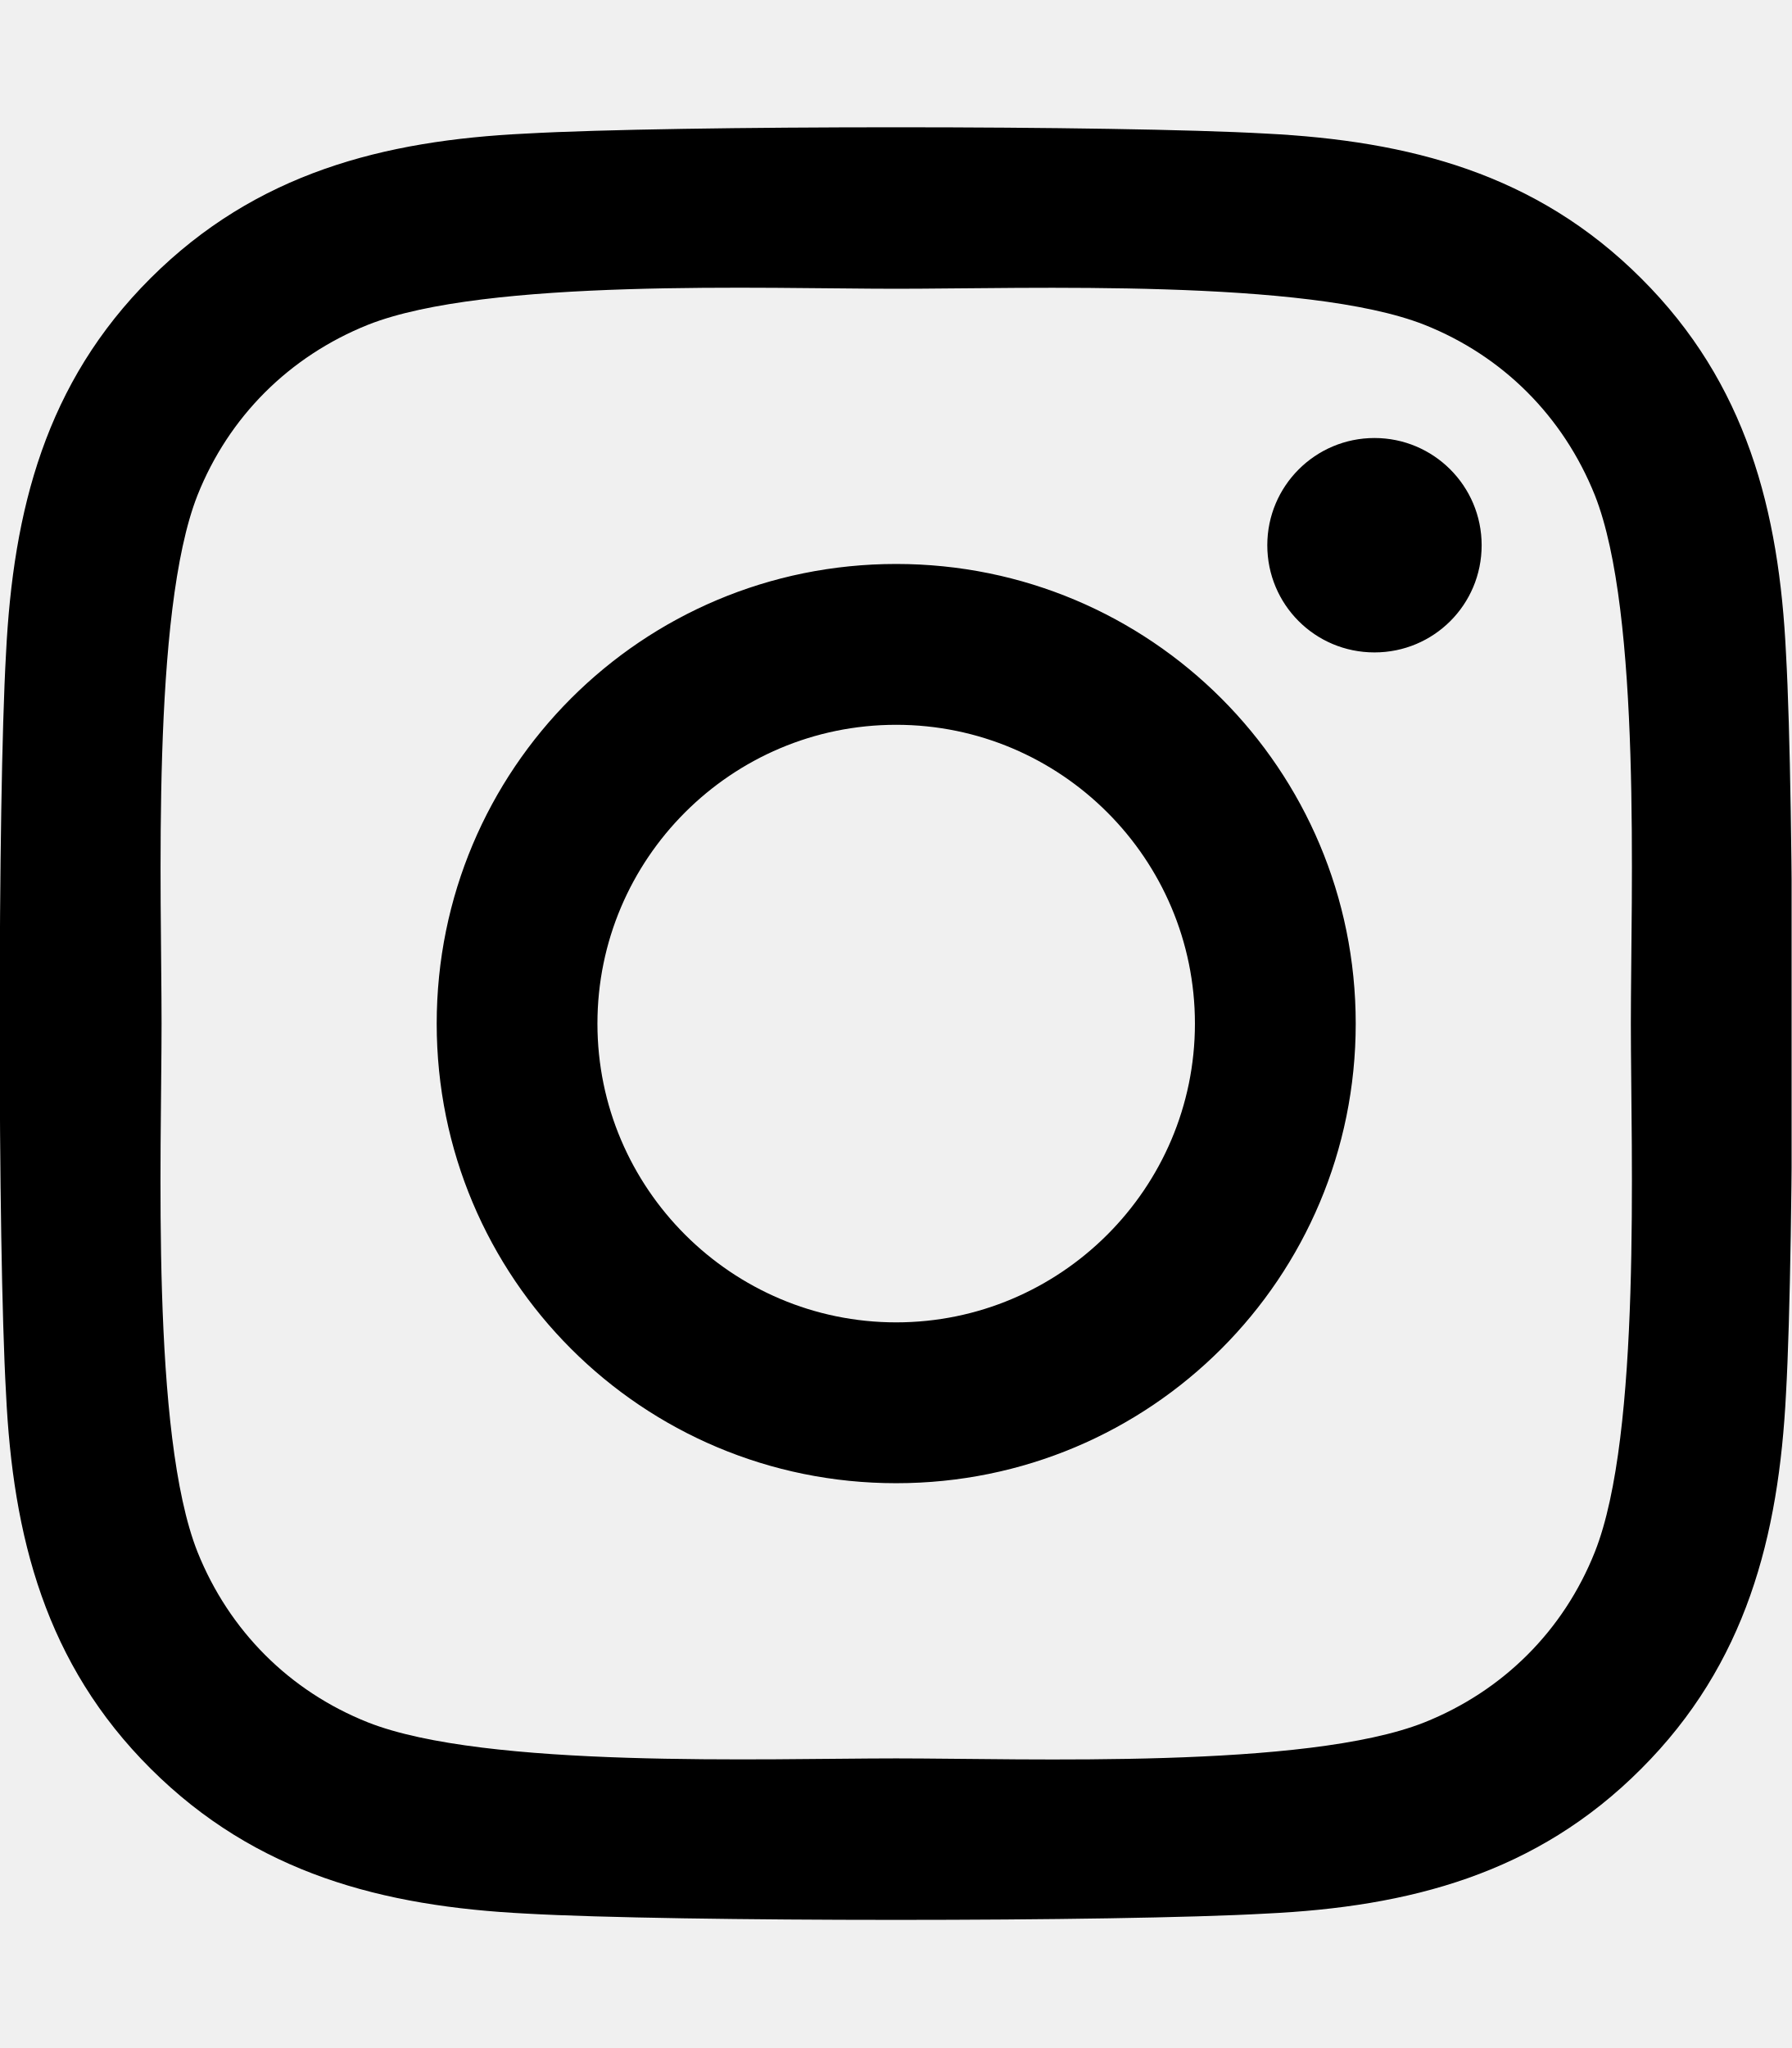
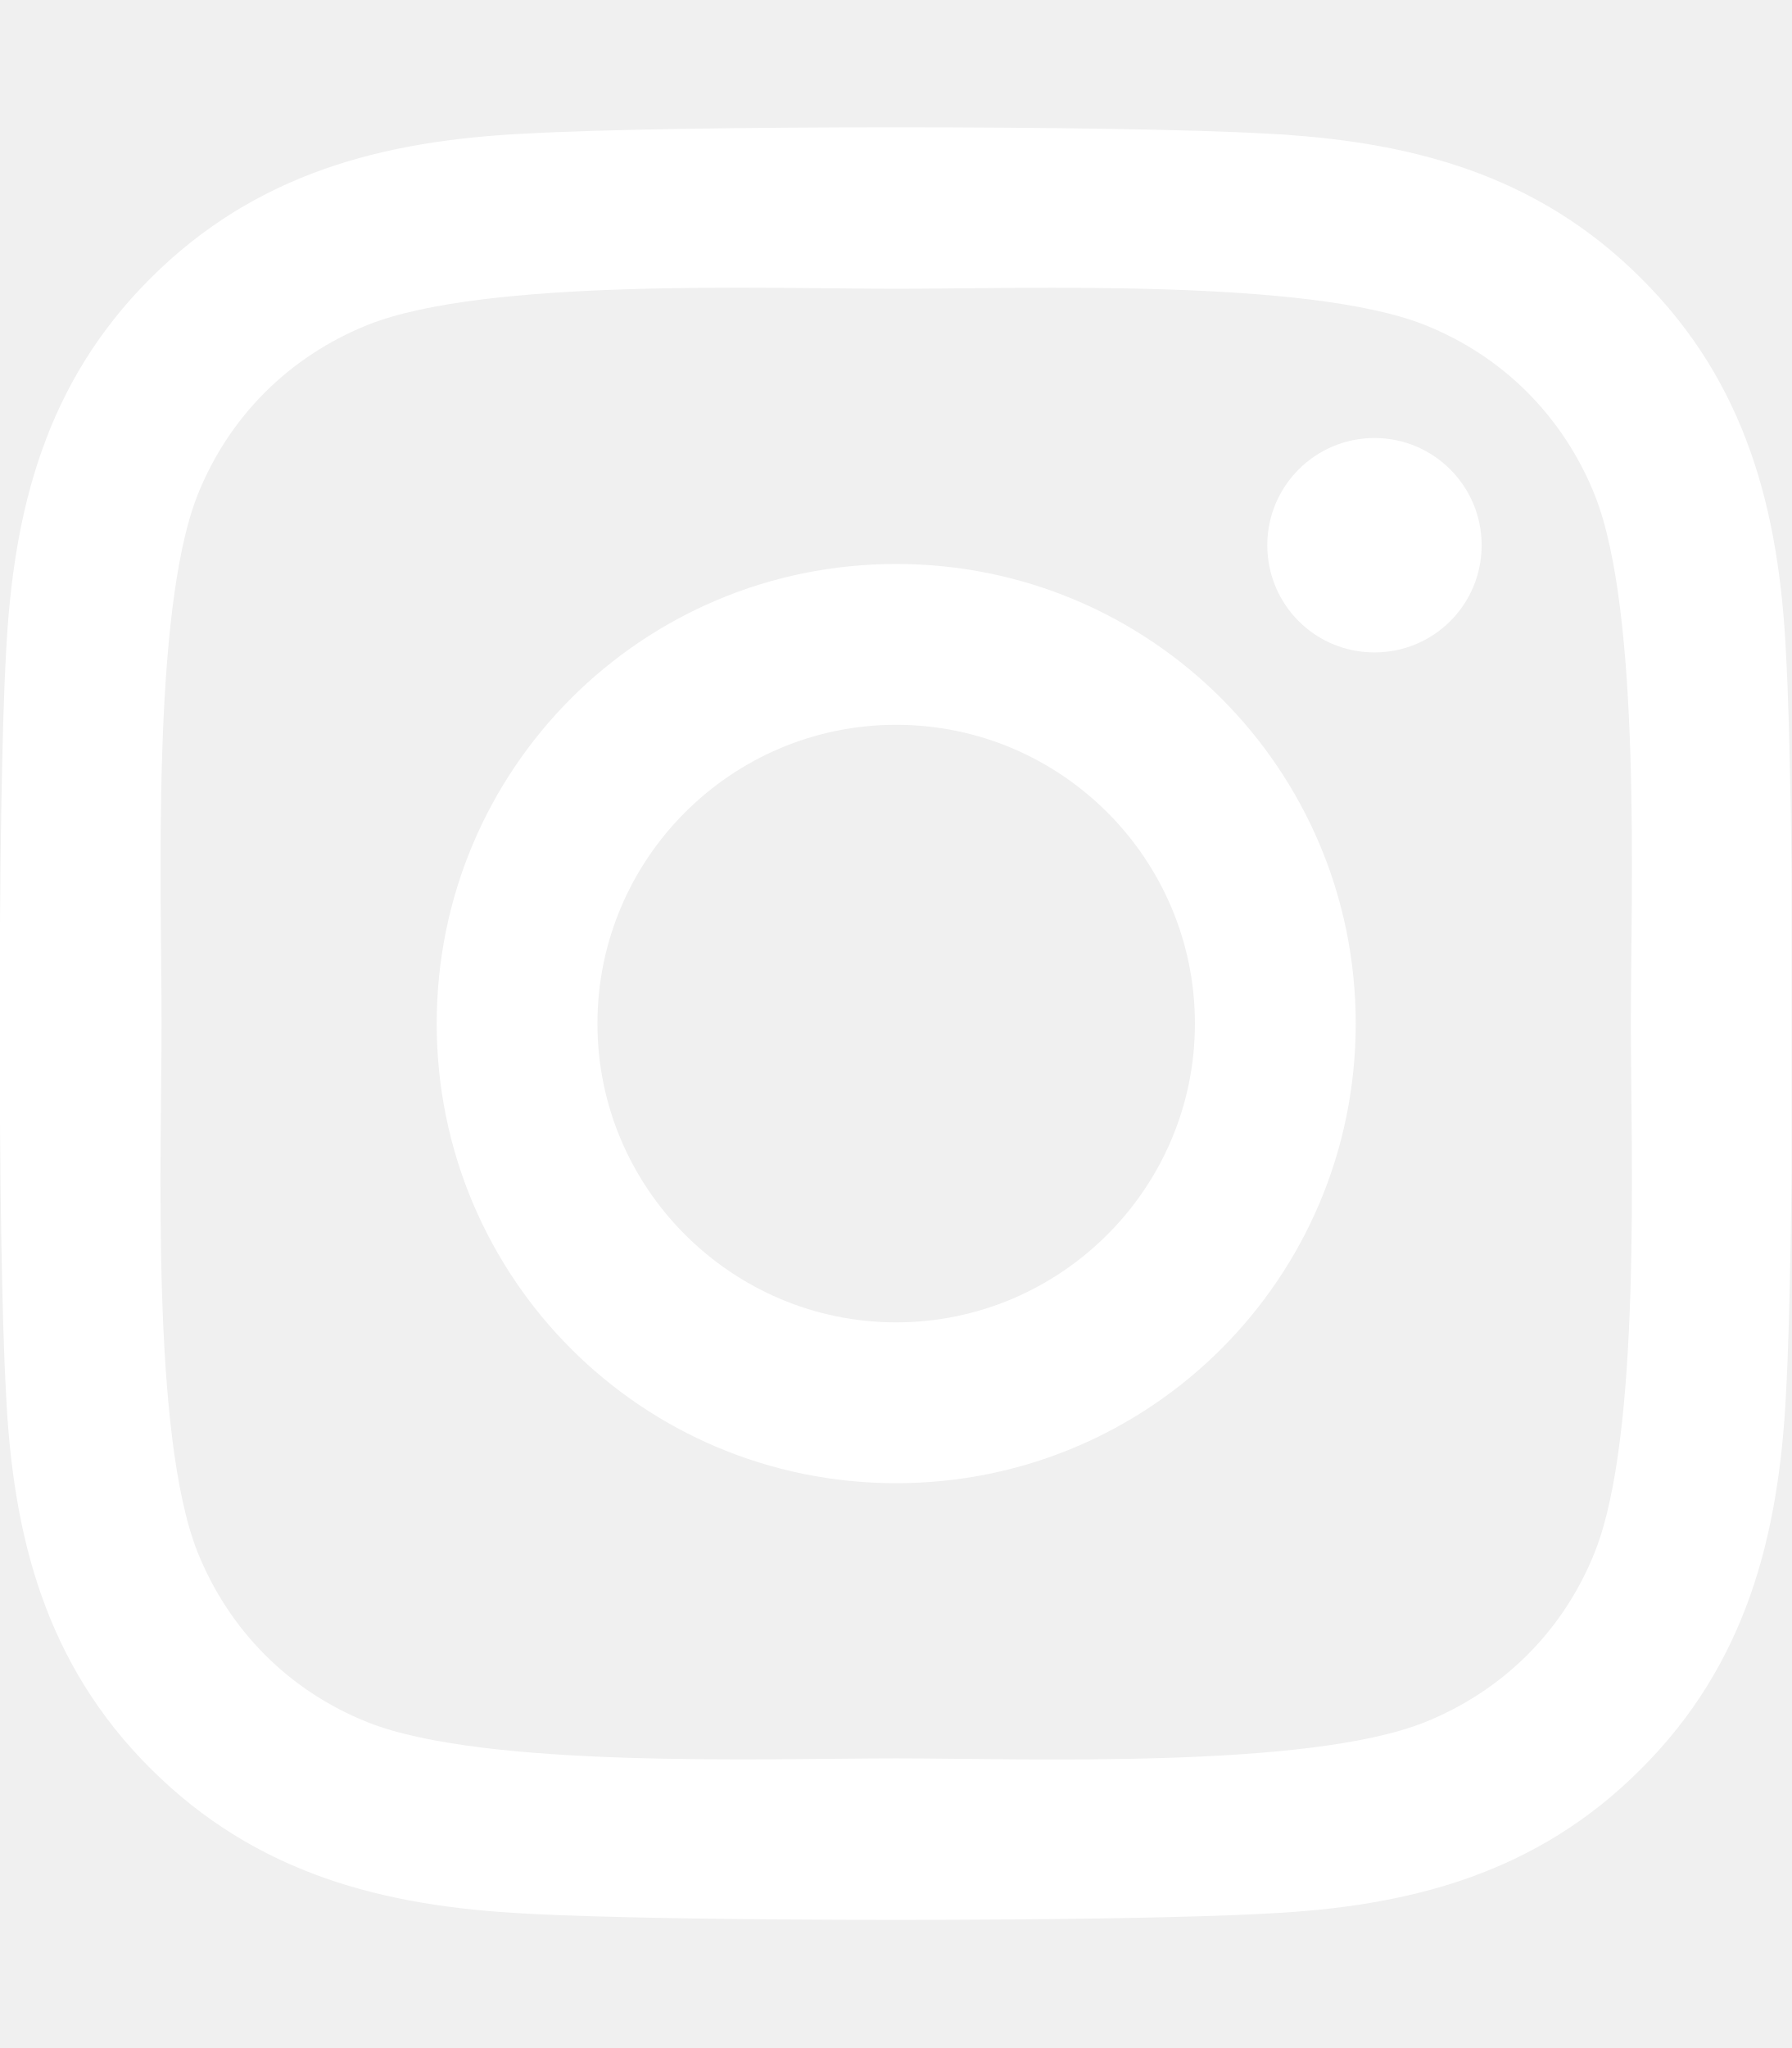
<svg xmlns="http://www.w3.org/2000/svg" width="28" height="32" viewBox="0 0 28 32" fill="none">
  <g clip-path="url(#clip0_9_37)">
-     <path d="M14.006 8.812C10.031 8.812 6.825 12.019 6.825 15.994C6.825 19.969 10.031 23.175 14.006 23.175C17.981 23.175 21.188 19.969 21.188 15.994C21.188 12.019 17.981 8.812 14.006 8.812ZM14.006 20.662C11.438 20.662 9.337 18.569 9.337 15.994C9.337 13.419 11.431 11.325 14.006 11.325C16.581 11.325 18.675 13.419 18.675 15.994C18.675 18.569 16.575 20.662 14.006 20.662ZM23.156 8.519C23.156 9.45 22.406 10.194 21.481 10.194C20.55 10.194 19.806 9.444 19.806 8.519C19.806 7.594 20.556 6.844 21.481 6.844C22.406 6.844 23.156 7.594 23.156 8.519ZM27.913 10.219C27.806 7.975 27.294 5.987 25.65 4.35C24.012 2.712 22.025 2.2 19.781 2.087C17.469 1.956 10.537 1.956 8.225 2.087C5.987 2.194 4 2.706 2.356 4.344C0.712 5.981 0.206 7.969 0.094 10.212C-0.038 12.525 -0.038 19.456 0.094 21.769C0.2 24.012 0.712 26 2.356 27.637C4 29.275 5.981 29.787 8.225 29.9C10.537 30.031 17.469 30.031 19.781 29.9C22.025 29.794 24.012 29.281 25.65 27.637C27.288 26 27.8 24.012 27.913 21.769C28.044 19.456 28.044 12.531 27.913 10.219ZM24.925 24.25C24.438 25.475 23.494 26.419 22.262 26.912C20.419 27.644 16.044 27.475 14.006 27.475C11.969 27.475 7.587 27.637 5.75 26.912C4.525 26.425 3.581 25.481 3.087 24.25C2.356 22.406 2.525 18.031 2.525 15.994C2.525 13.956 2.362 9.575 3.087 7.737C3.575 6.512 4.519 5.569 5.75 5.075C7.594 4.344 11.969 4.512 14.006 4.512C16.044 4.512 20.425 4.35 22.262 5.075C23.488 5.562 24.431 6.506 24.925 7.737C25.656 9.581 25.488 13.956 25.488 15.994C25.488 18.031 25.656 22.412 24.925 24.25Z" fill="black" />
+     <path d="M14.006 8.812C10.031 8.812 6.825 12.019 6.825 15.994C6.825 19.969 10.031 23.175 14.006 23.175C17.981 23.175 21.188 19.969 21.188 15.994C21.188 12.019 17.981 8.812 14.006 8.812ZM14.006 20.662C11.438 20.662 9.337 18.569 9.337 15.994C9.337 13.419 11.431 11.325 14.006 11.325C16.581 11.325 18.675 13.419 18.675 15.994C18.675 18.569 16.575 20.662 14.006 20.662ZM23.156 8.519C23.156 9.45 22.406 10.194 21.481 10.194C20.55 10.194 19.806 9.444 19.806 8.519C19.806 7.594 20.556 6.844 21.481 6.844C22.406 6.844 23.156 7.594 23.156 8.519ZM27.913 10.219C27.806 7.975 27.294 5.987 25.65 4.35C24.012 2.712 22.025 2.2 19.781 2.087C17.469 1.956 10.537 1.956 8.225 2.087C5.987 2.194 4 2.706 2.356 4.344C0.712 5.981 0.206 7.969 0.094 10.212C-0.038 12.525 -0.038 19.456 0.094 21.769C0.2 24.012 0.712 26 2.356 27.637C4 29.275 5.981 29.787 8.225 29.9C10.537 30.031 17.469 30.031 19.781 29.9C22.025 29.794 24.012 29.281 25.65 27.637C27.288 26 27.8 24.012 27.913 21.769C28.044 19.456 28.044 12.531 27.913 10.219ZM24.925 24.25C24.438 25.475 23.494 26.419 22.262 26.912C20.419 27.644 16.044 27.475 14.006 27.475C11.969 27.475 7.587 27.637 5.75 26.912C4.525 26.425 3.581 25.481 3.087 24.25C2.356 22.406 2.525 18.031 2.525 15.994C2.525 13.956 2.362 9.575 3.087 7.737C3.575 6.512 4.519 5.569 5.75 5.075C7.594 4.344 11.969 4.512 14.006 4.512C16.044 4.512 20.425 4.35 22.262 5.075C23.488 5.562 24.431 6.506 24.925 7.737C25.656 9.581 25.488 13.956 25.488 15.994C25.488 18.031 25.656 22.412 24.925 24.25Z" fill="#fff" />
  </g>
  <defs>
    <clipPath id="clip0_9_37">
      <rect width="28" height="32" fill="white" />
    </clipPath>
  </defs>
</svg>
